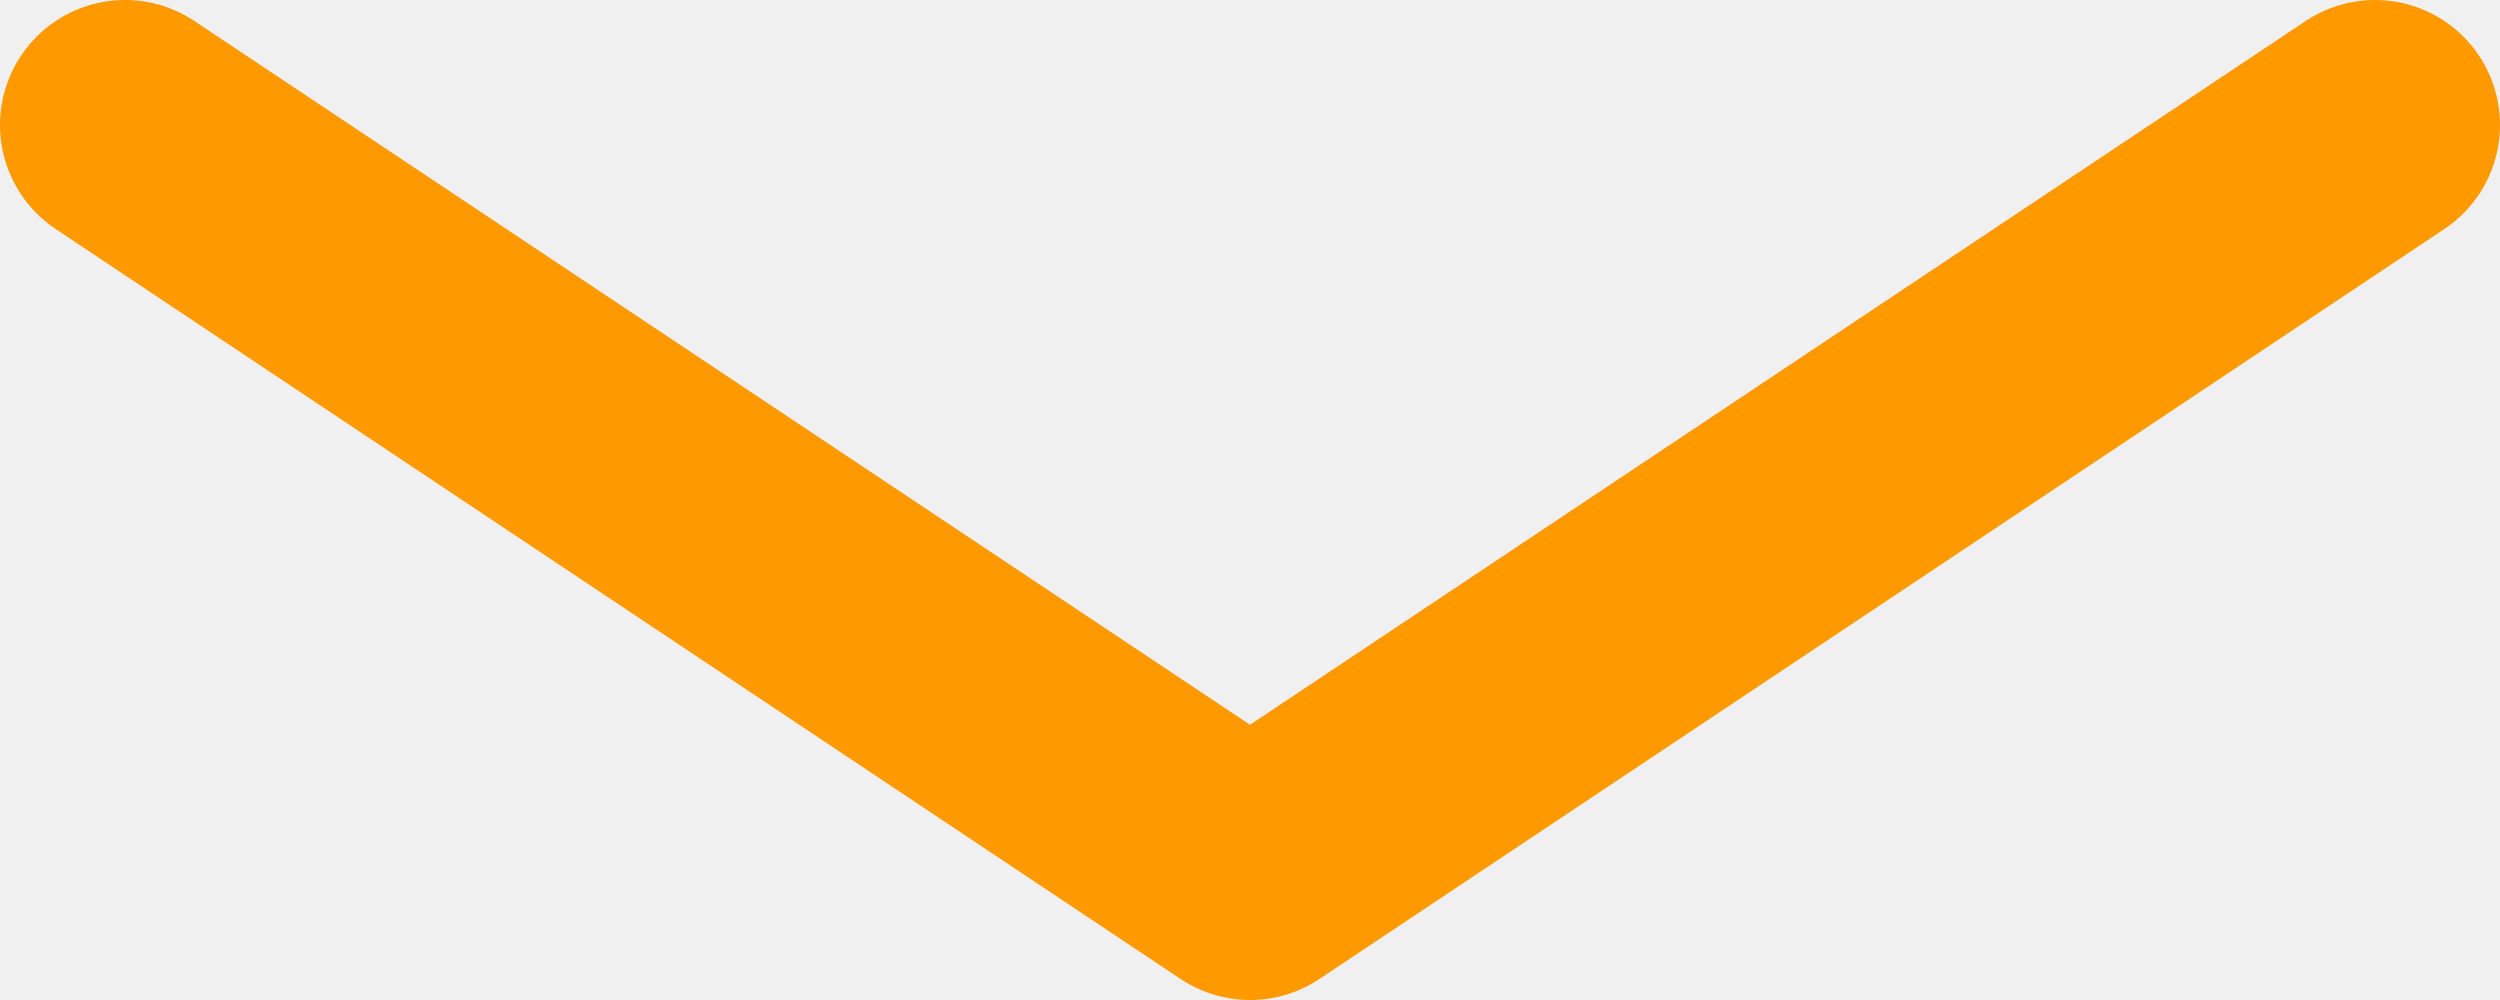
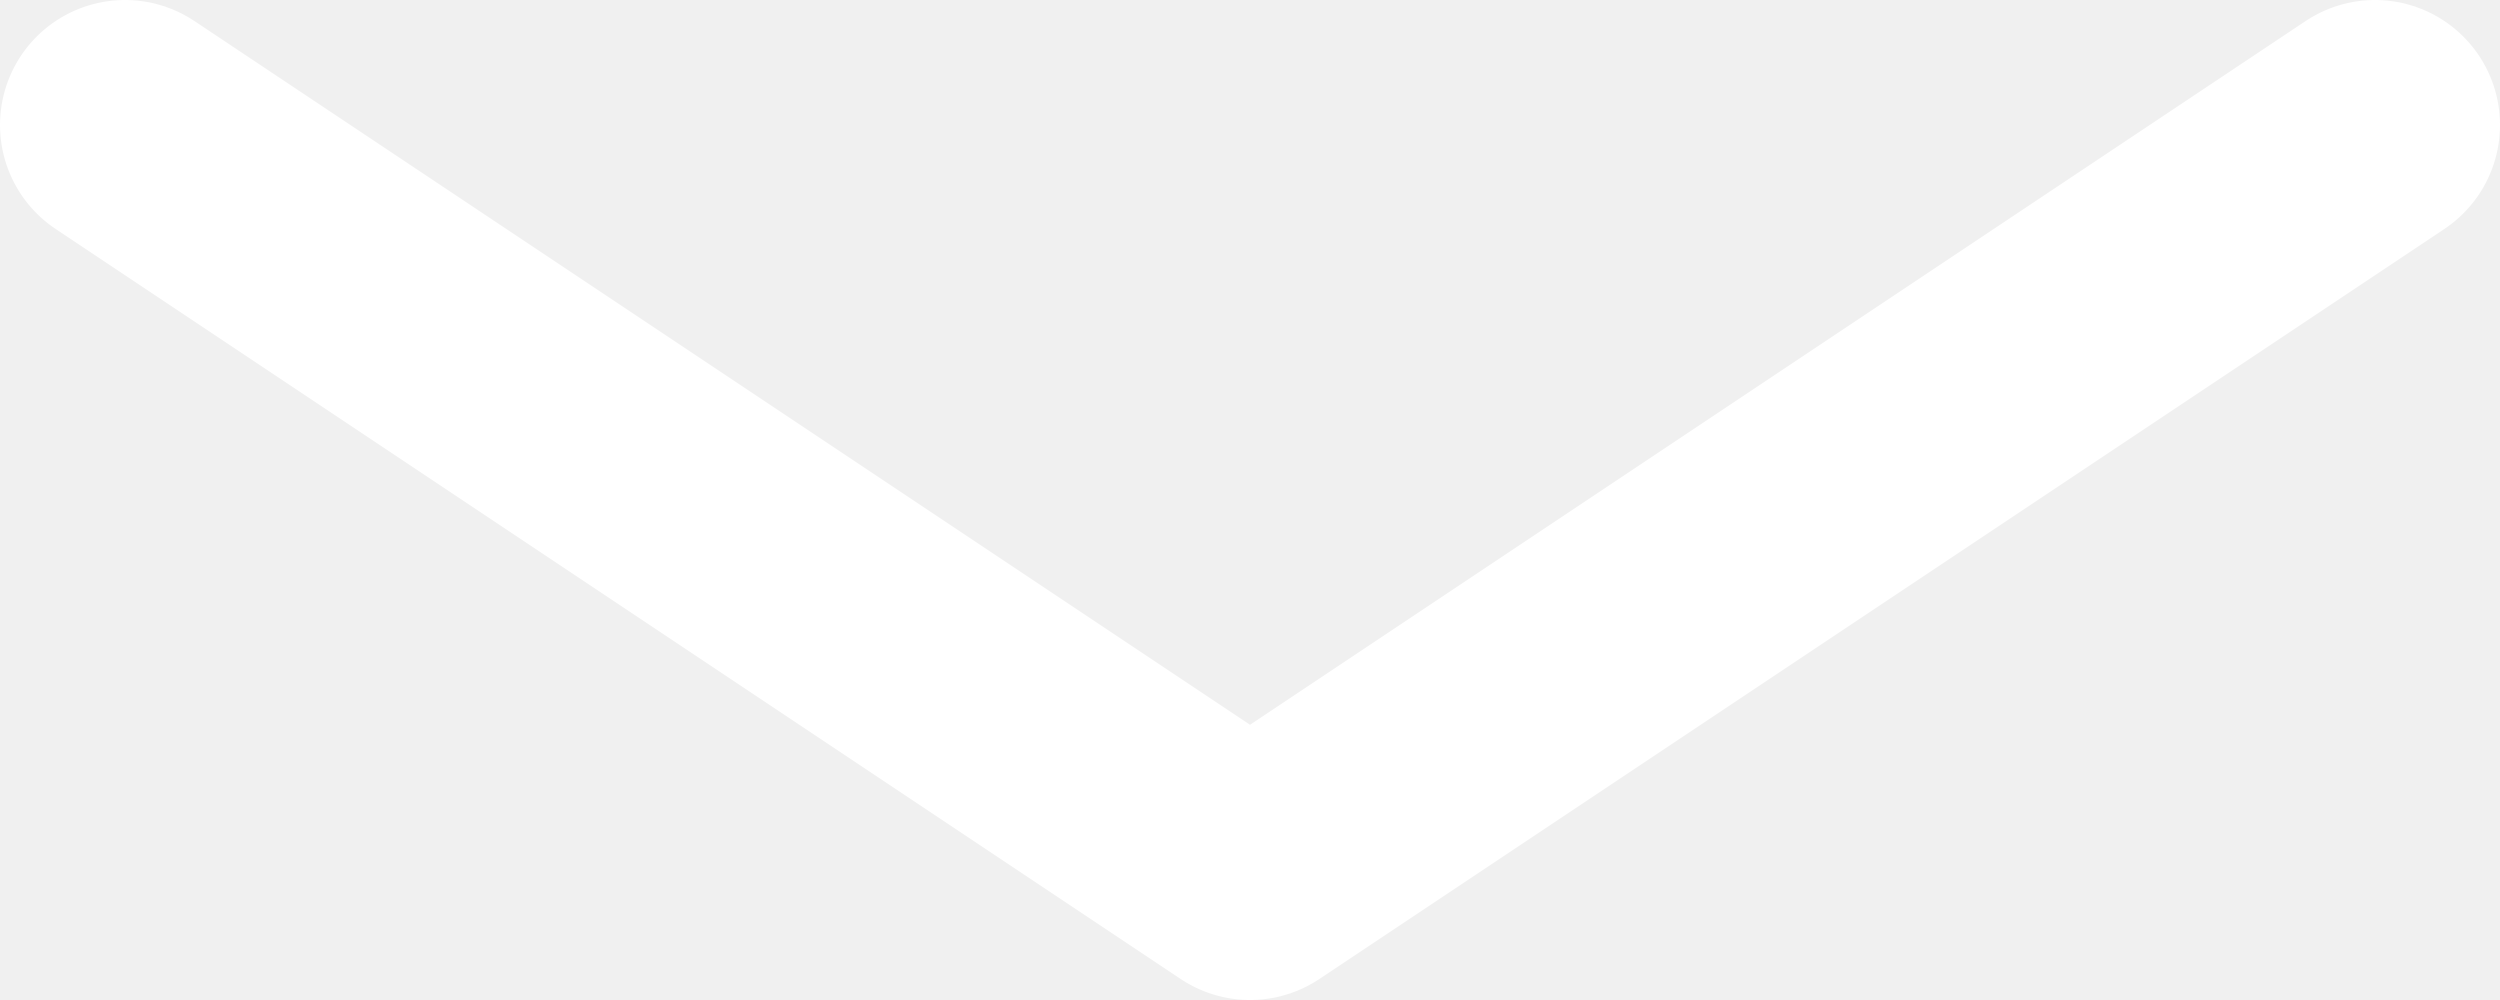
<svg xmlns="http://www.w3.org/2000/svg" width="20" height="8" viewBox="0 0 20 8" fill="none">
-   <path d="M19 1L10 7L1 1" stroke="#FF9900" stroke-width="2" stroke-linecap="round" stroke-linejoin="round" />
+   <path d="M19 1L10 7L1 1" stroke="white" stroke-width="2" stroke-linecap="round" stroke-linejoin="round" />
</svg>
